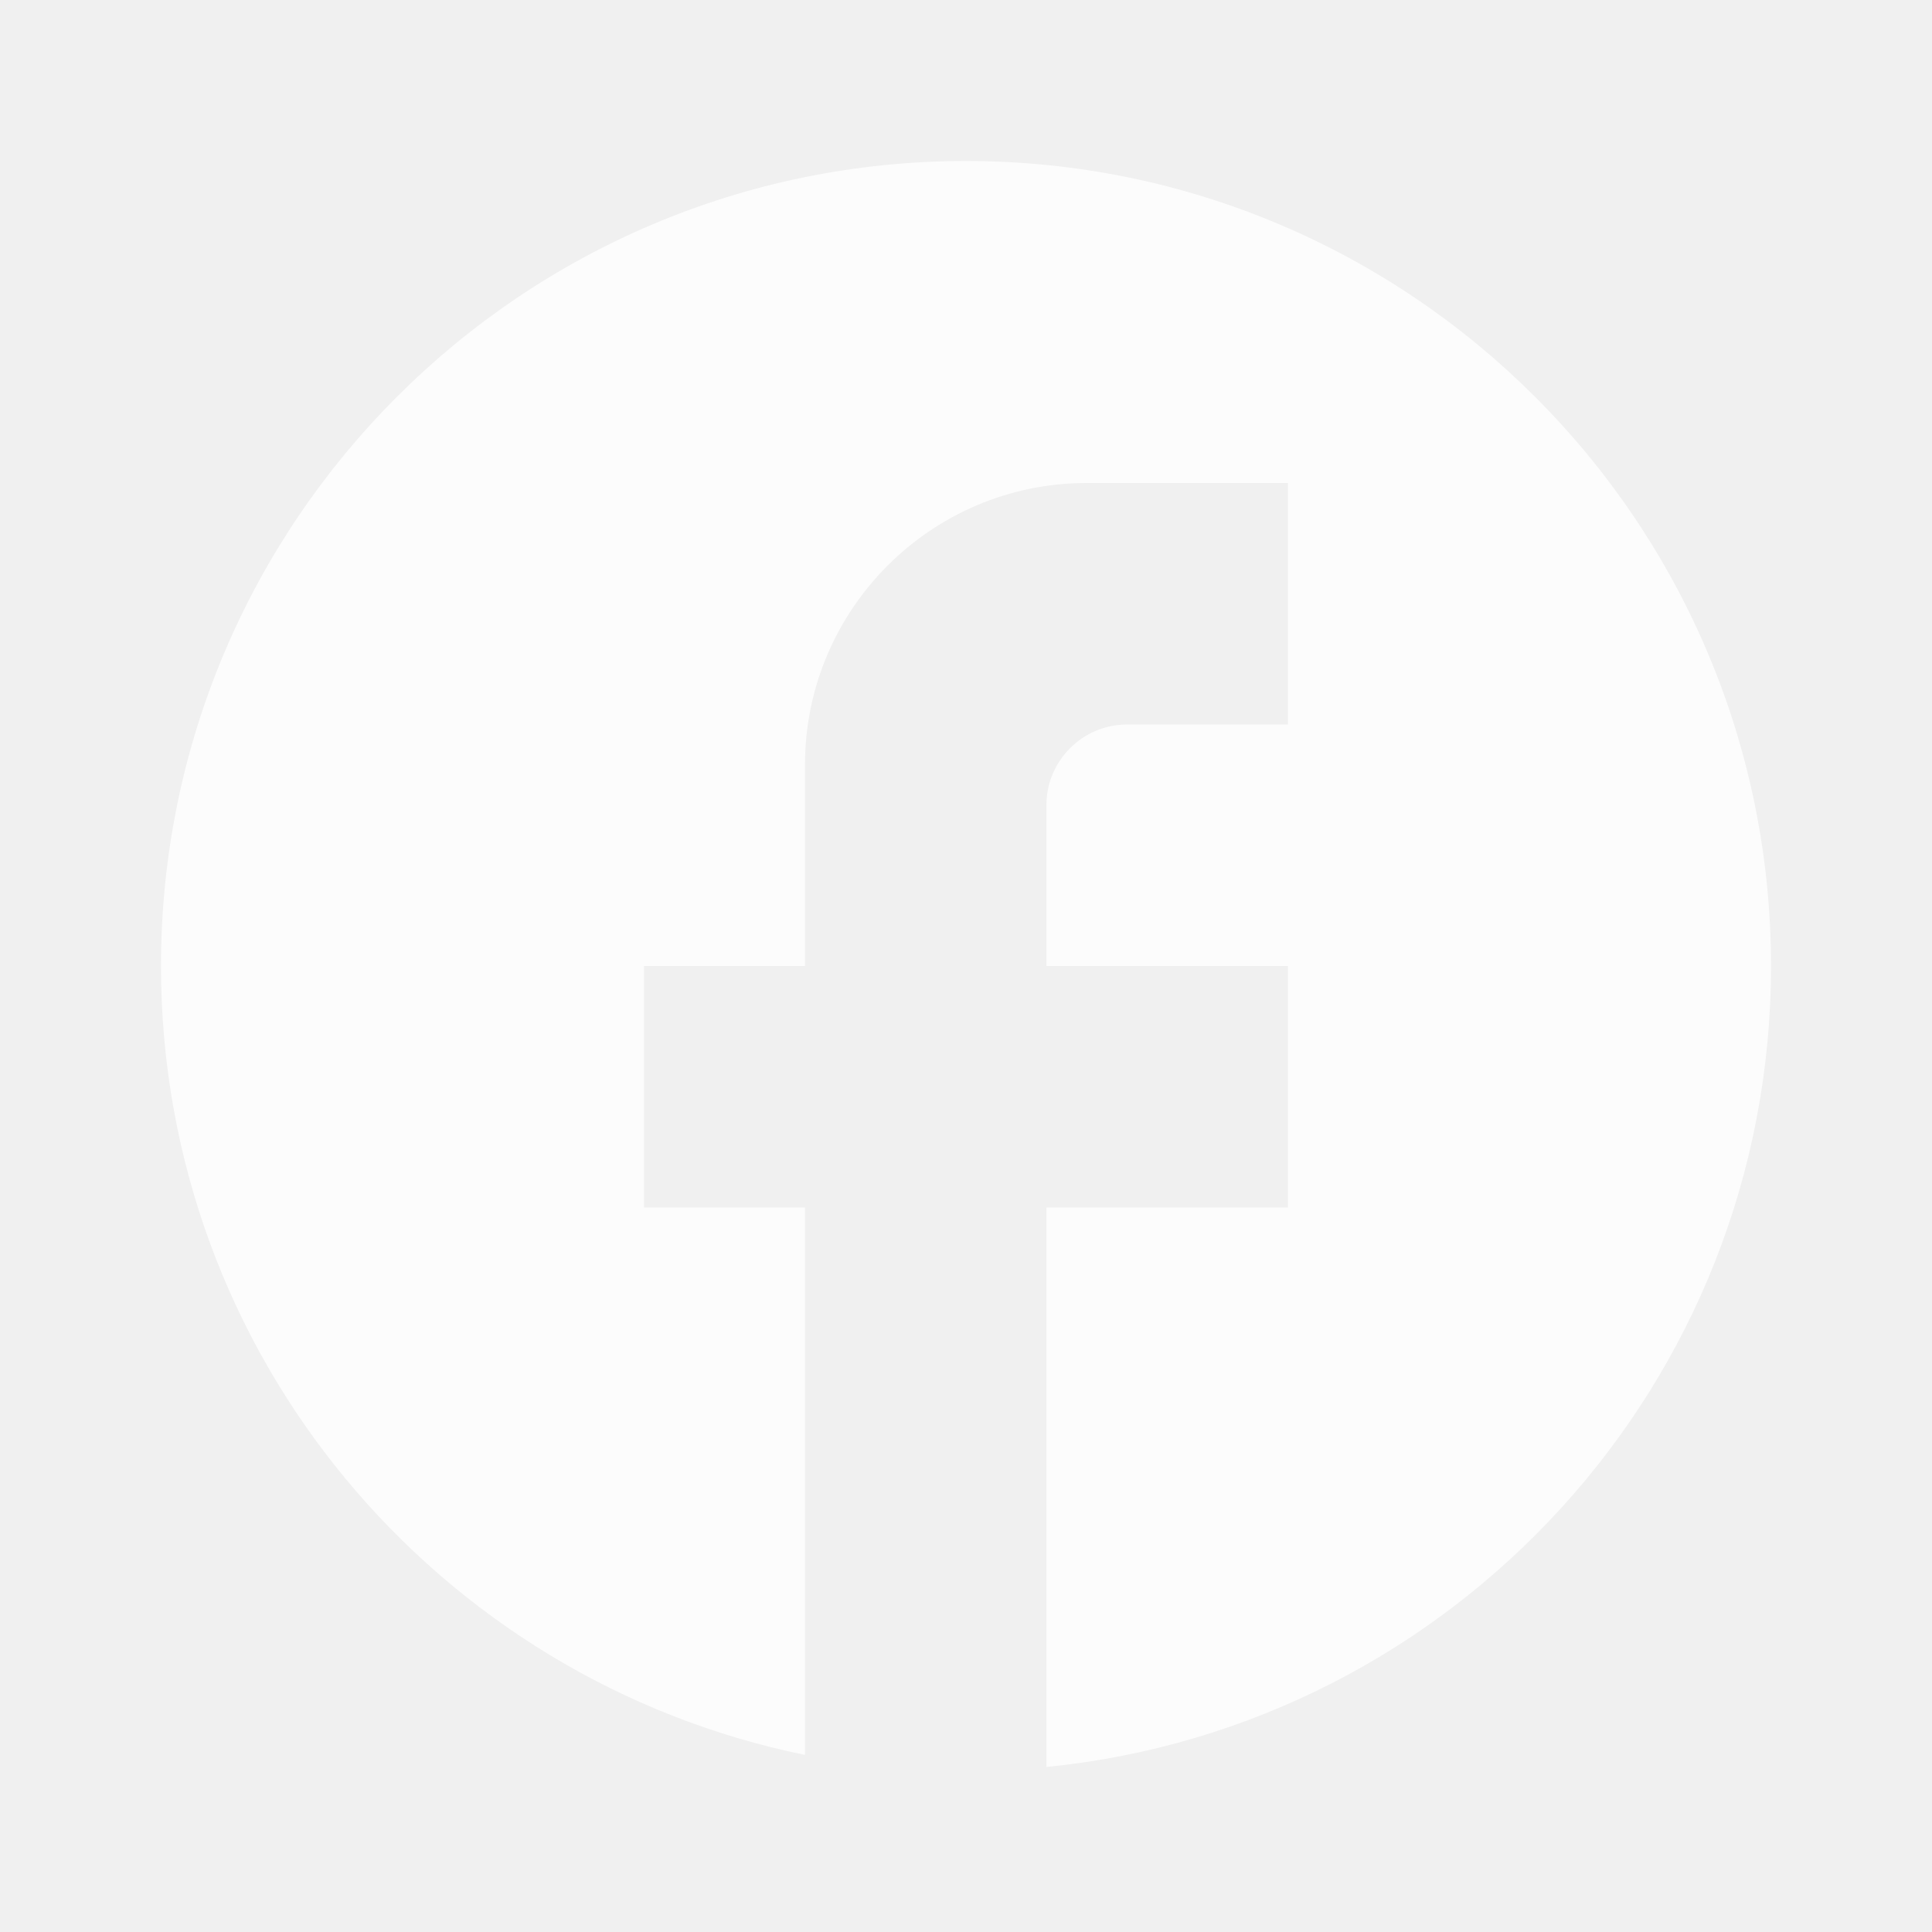
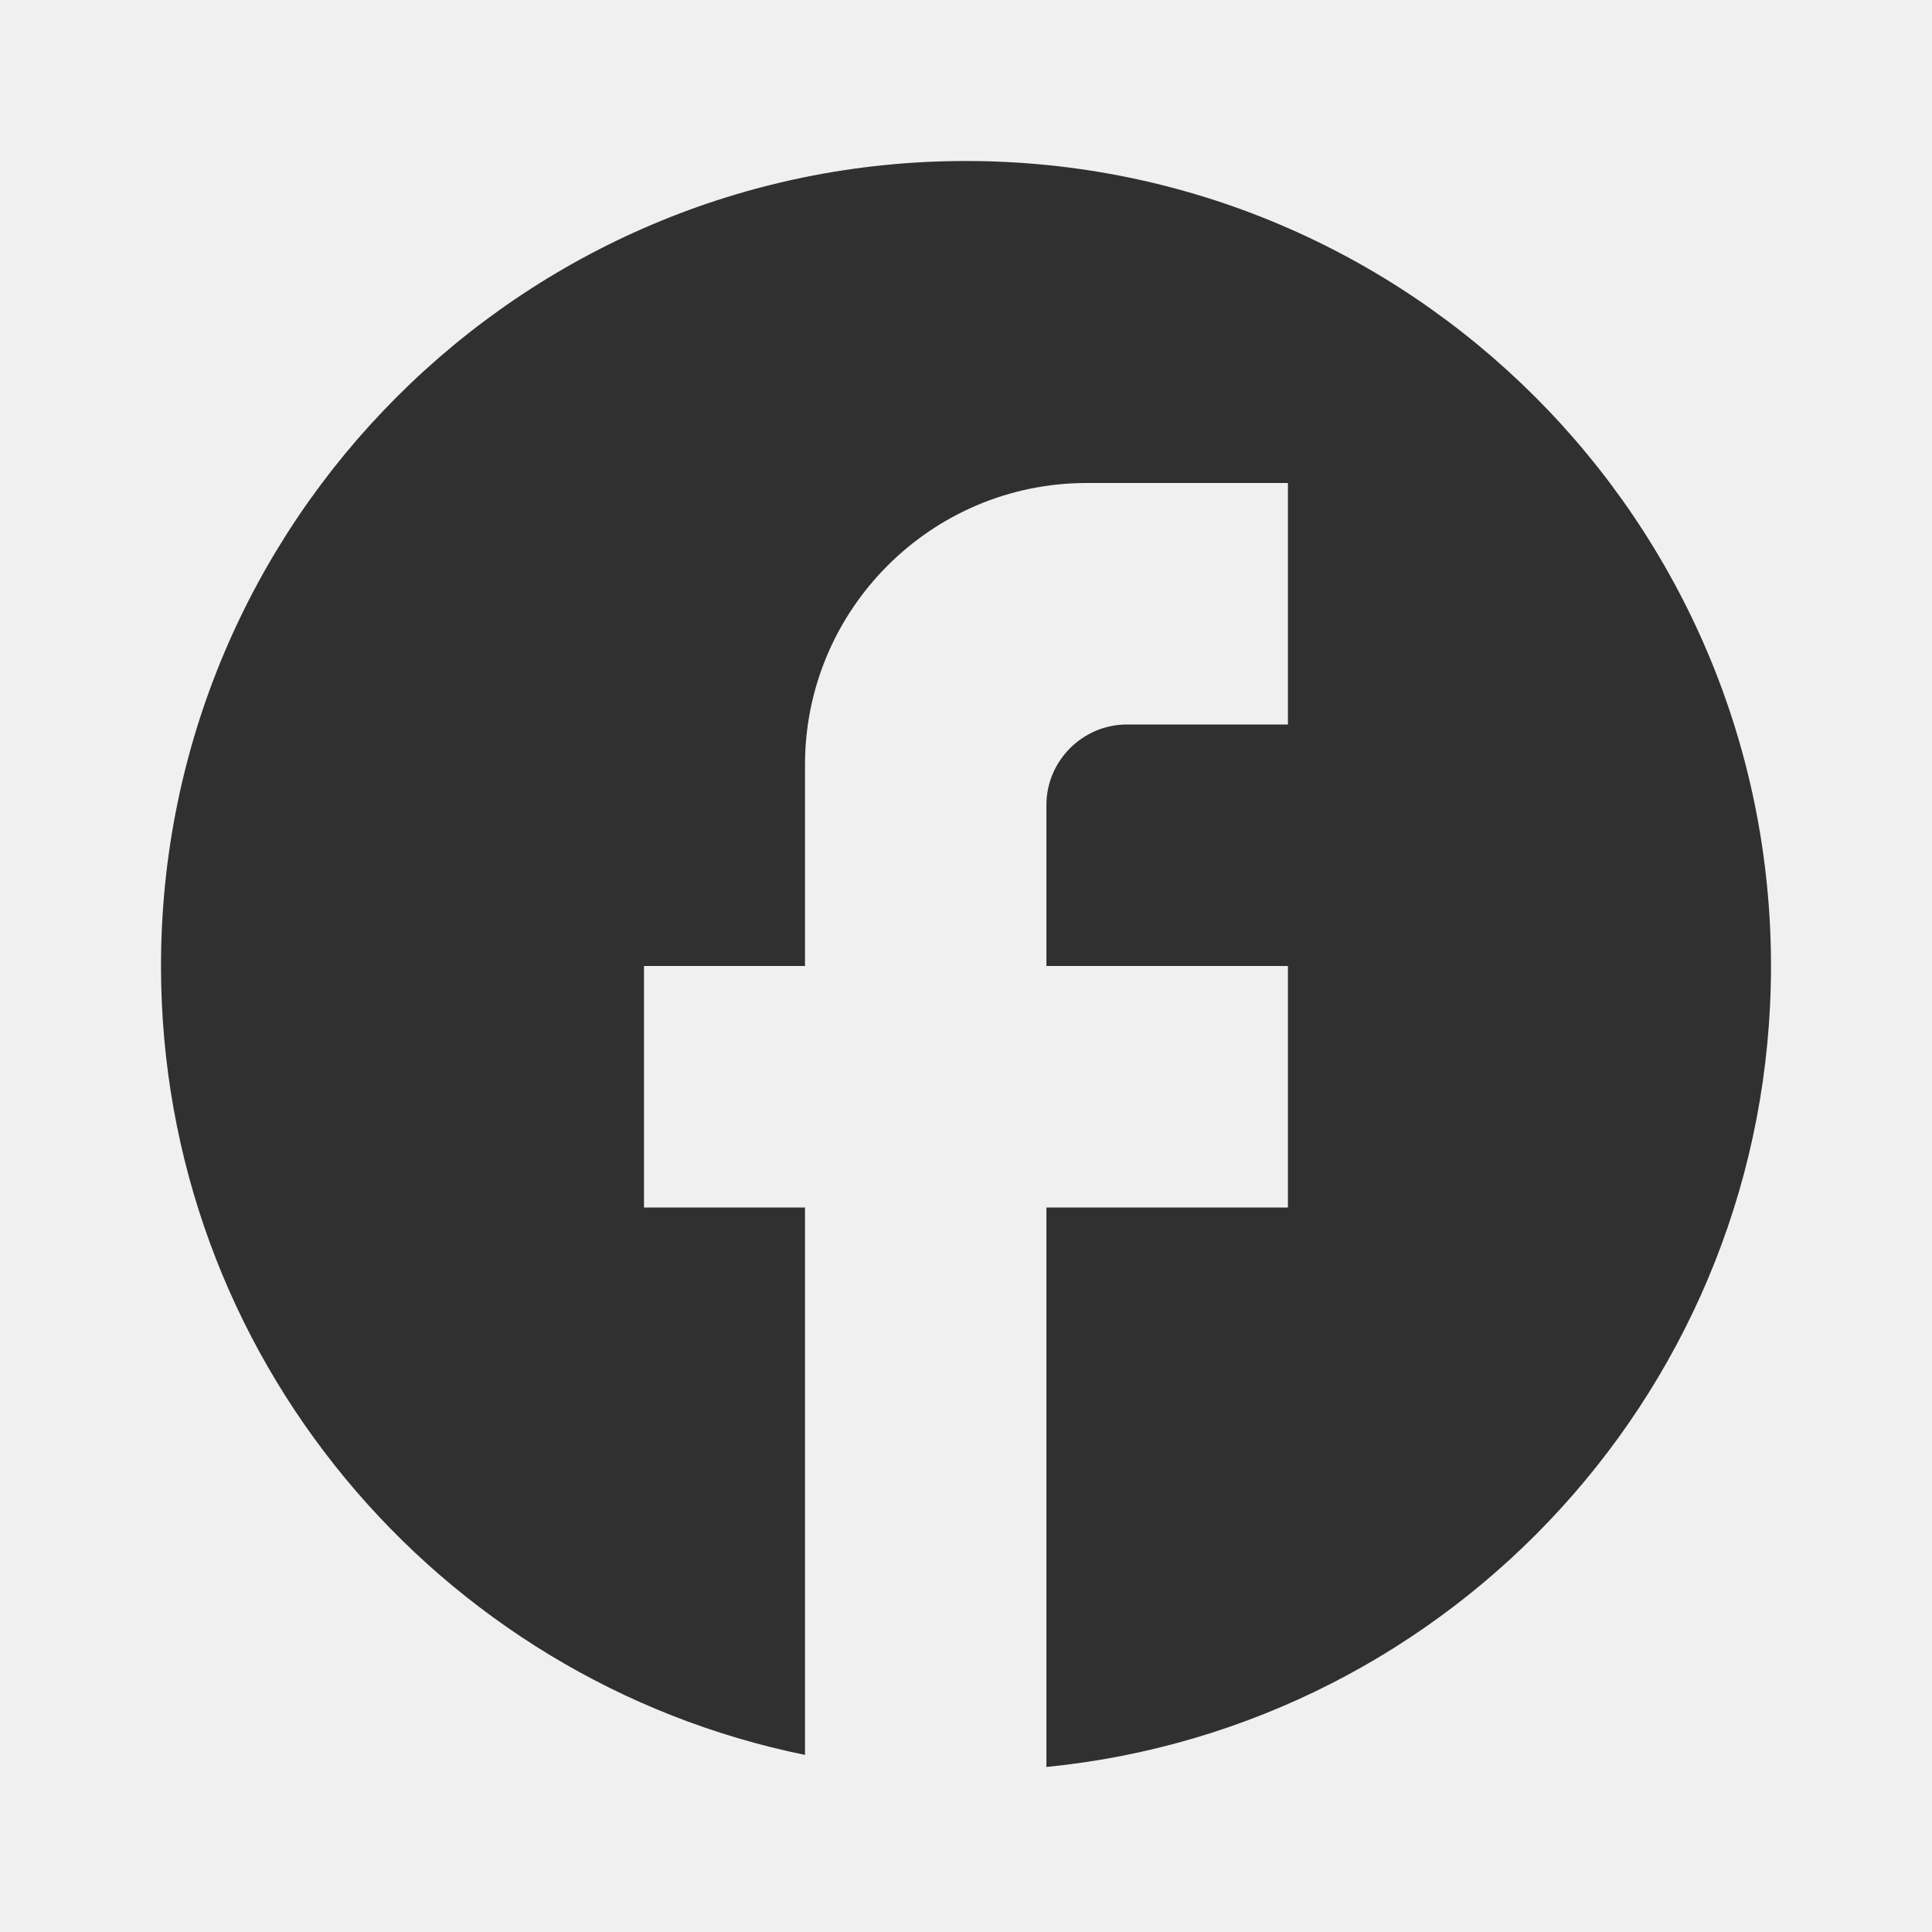
<svg xmlns="http://www.w3.org/2000/svg" preserveAspectRatio="none" overflow="visible" style="display: block;" width="24" height="24" viewBox="0 0 24 24" fill="none">
-   <g id="Frame">
-     <path id="Vector" d="M22 12C22 6.48 17.52 2 11.999 2C6.48 2 2 6.48 2 12C2 16.84 5.44 20.87 10 21.8V15H8V12H10V9.5C10 7.57 11.569 6 13.499 6H15.999V9H13.999C13.45 9 12.999 9.45 12.999 10V12H15.999V15H12.999V21.95C18.049 21.45 22 17.19 22 12Z" fill="white" fill-opacity="0.8" />
+   <g>
+     <path d="M22 12C22 6.48 17.52 2 11.999 2C6.48 2 2 6.48 2 12C2 16.84 5.44 20.87 10 21.8V15H8V12H10V9.5C10 7.57 11.569 6 13.499 6H15.999V9H13.999C13.45 9 12.999 9.45 12.999 10V12H15.999V15H12.999V21.95C18.049 21.45 22 17.19 22 12Z" fill="currentColor" fill-opacity="0.8" />
  </g>
</svg>
